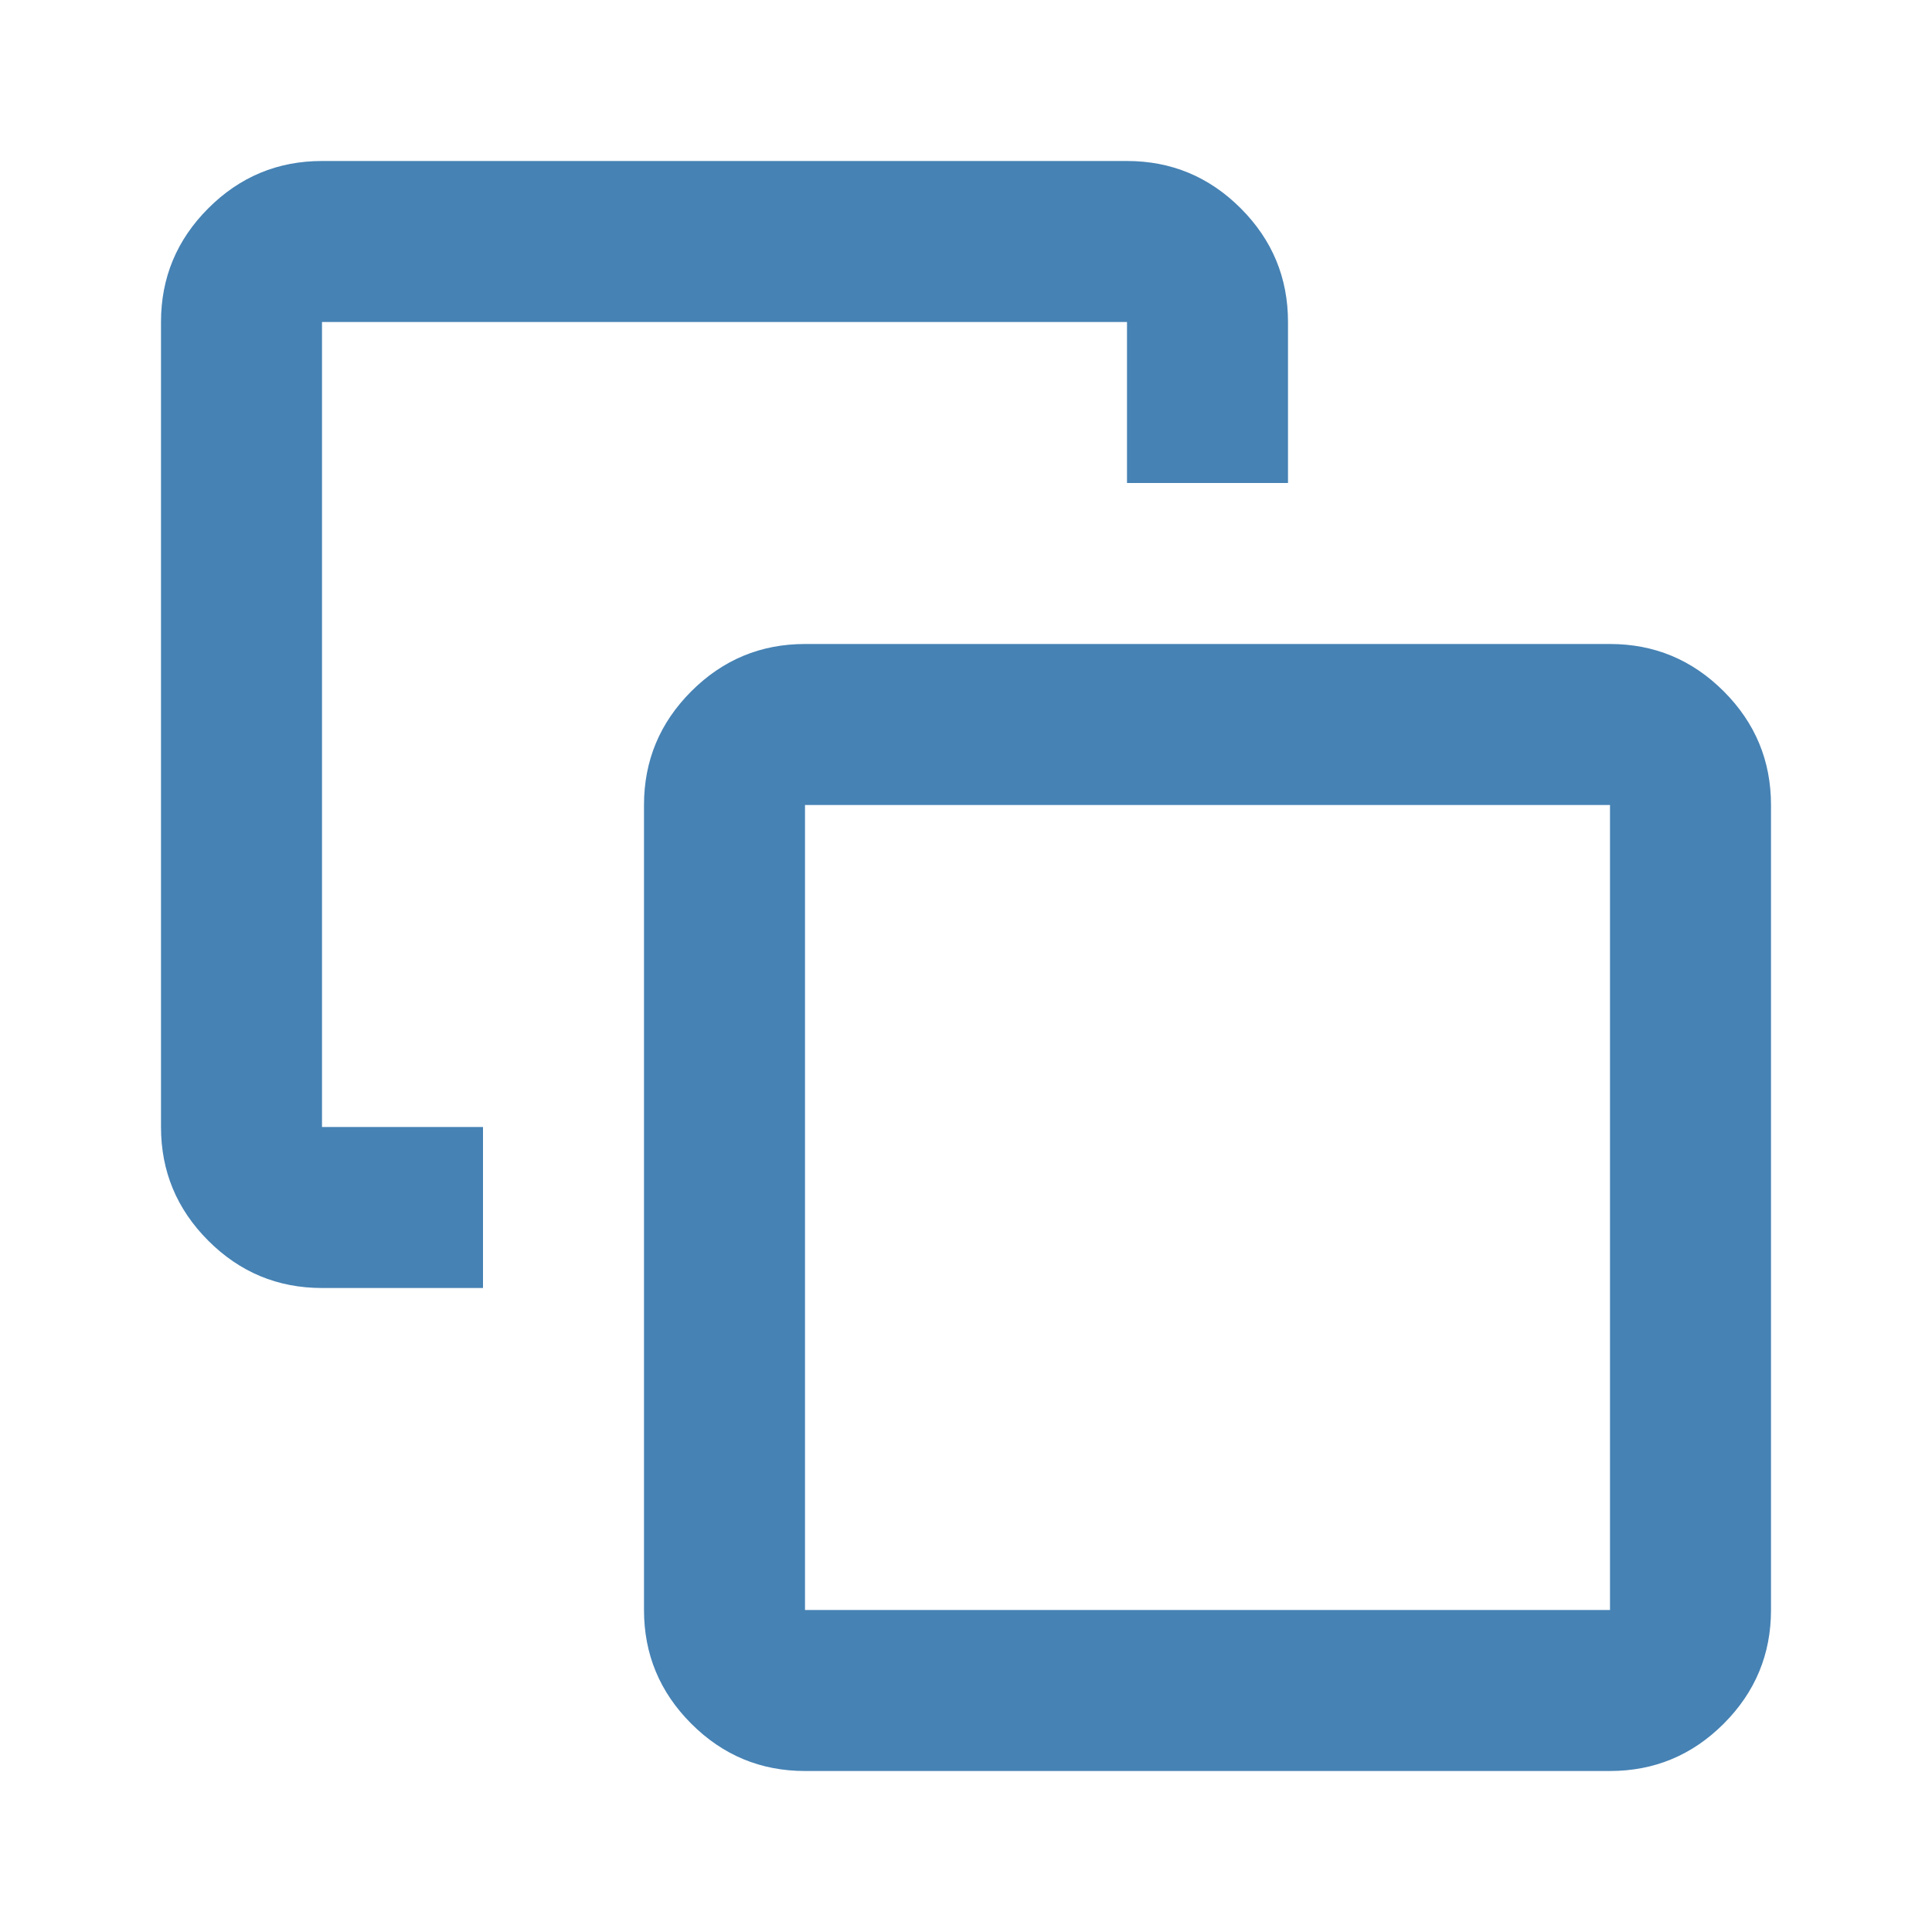
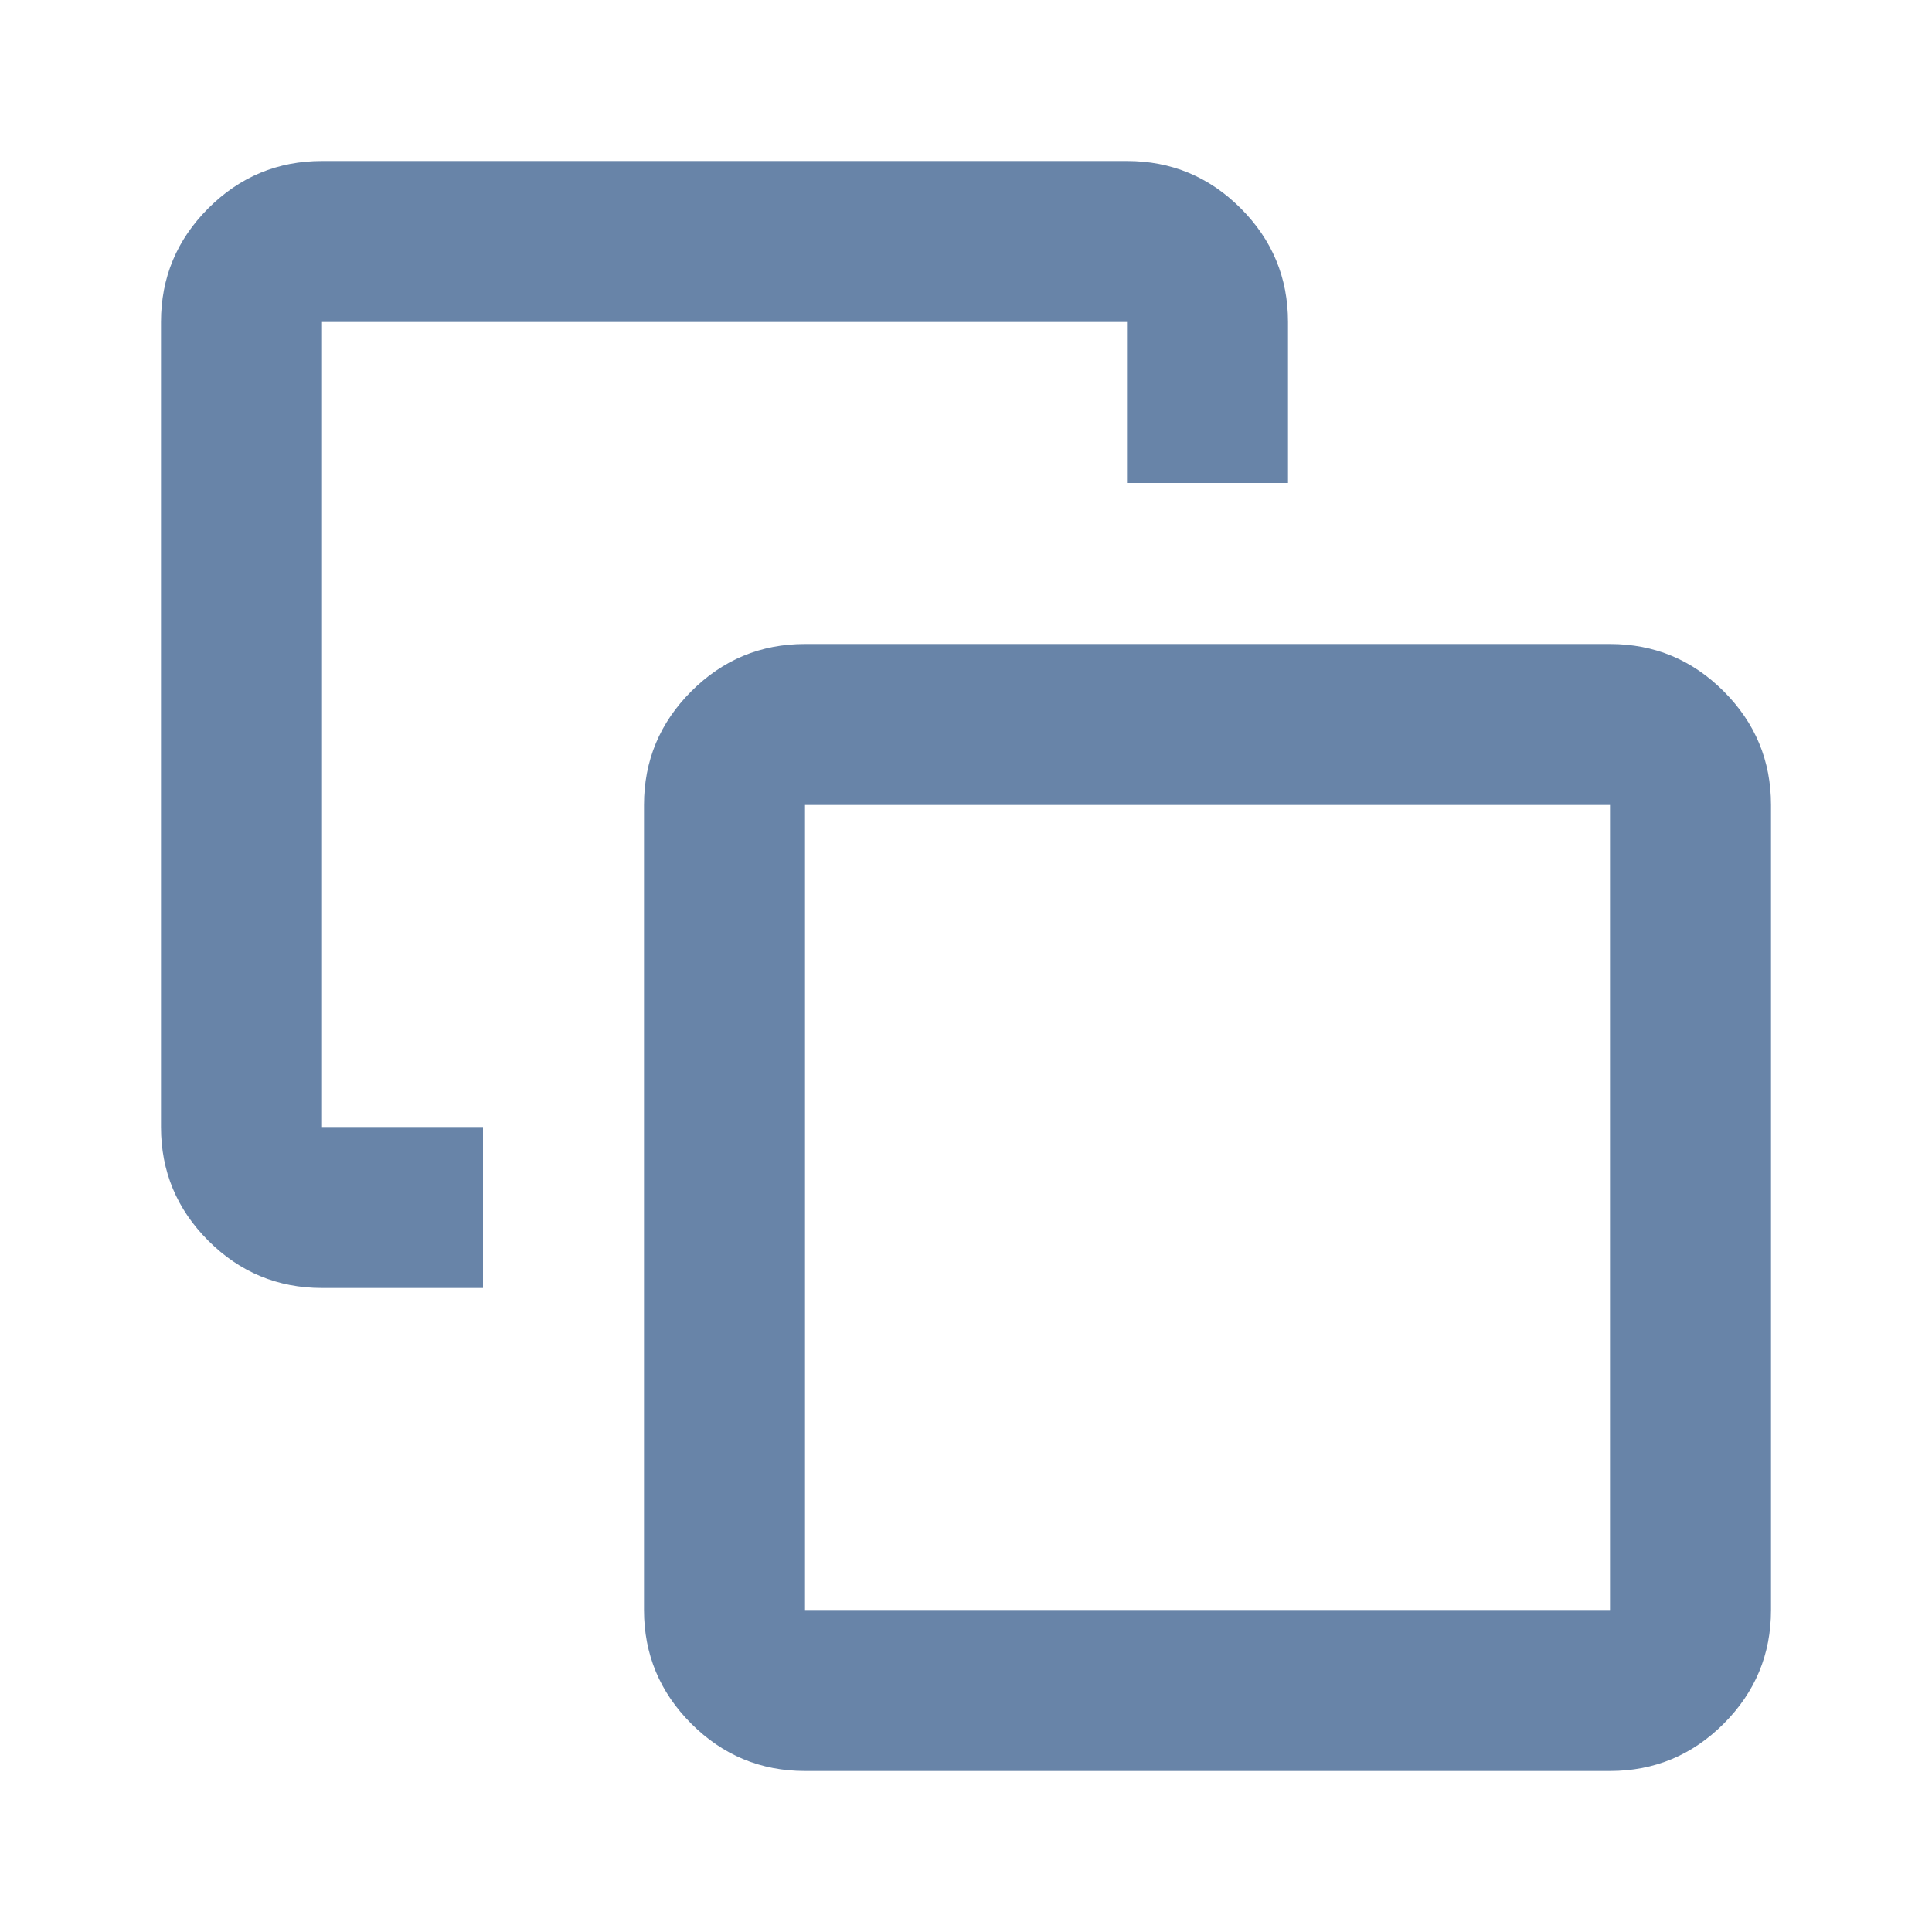
- <svg xmlns="http://www.w3.org/2000/svg" height="24px" viewBox="0 -960 960 960" width="24px" fill="#4682b4" version="1.1" id="svg4">
+ <svg xmlns="http://www.w3.org/2000/svg" height="24px" viewBox="0 -960 960 960" width="24px" fill="#6884a8" version="1.1" id="svg4">
  <defs id="defs8" />
-   <path d="M240-400v80h-80q-33 0-56.5-23.5T80-400v-400q0-33 23.5-56.5T160-880h400q33 0 56.5 23.5T640-800v80h-80v-80H160v400h80ZM400-80q-33 0-56.5-23.5T320-160v-400q0-33 23.5-56.5T400-640h400q33 0 56.5 23.5T880-560v400q0 33-23.5 56.5T800-80H400Zm0-80h400v-400H400v400Zm200-200Z" id="path2" style="fill:#4682b4;fill-opacity:1" />
+   <path d="M240-400v80h-80q-33 0-56.5-23.5T80-400v-400q0-33 23.5-56.5T160-880h400q33 0 56.5 23.5T640-800v80h-80v-80H160v400h80ZM400-80q-33 0-56.5-23.5T320-160v-400q0-33 23.5-56.5T400-640h400q33 0 56.5 23.5T880-560v400q0 33-23.5 56.5T800-80H400Zm0-80h400v-400H400v400Zm200-200Z" id="path2" style="fill:#6884a8;fill-opacity:1" />
</svg>
